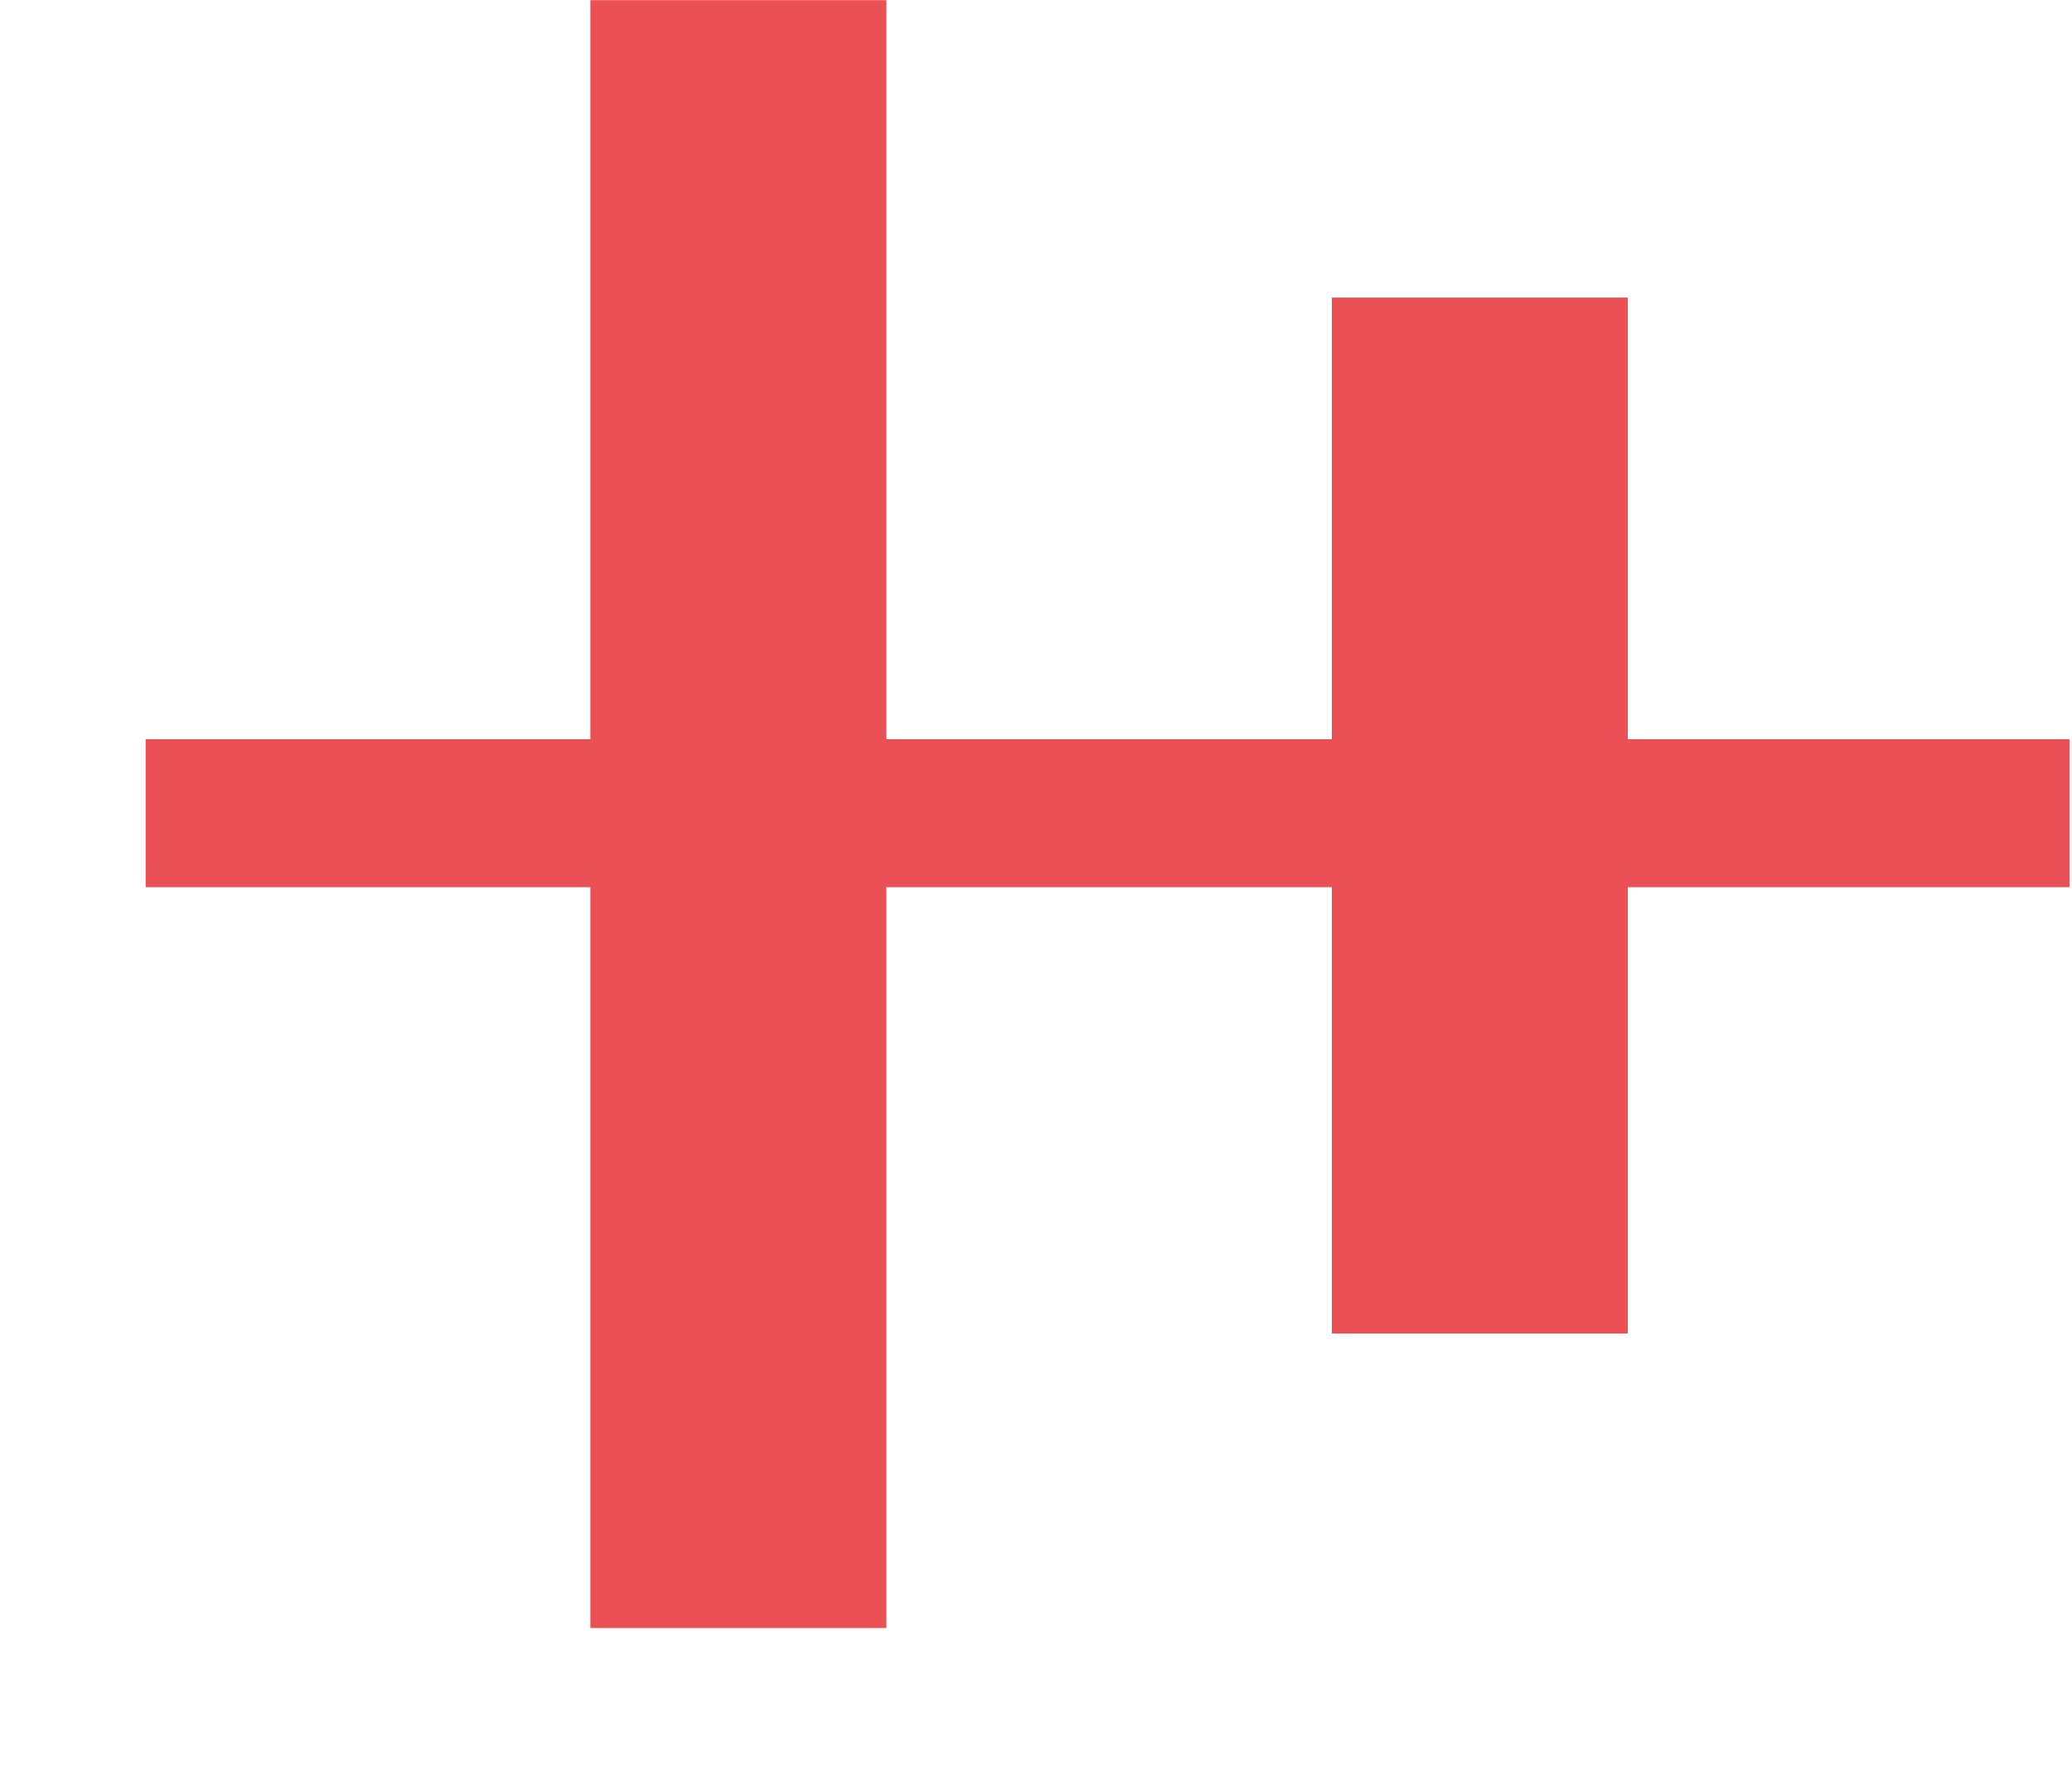
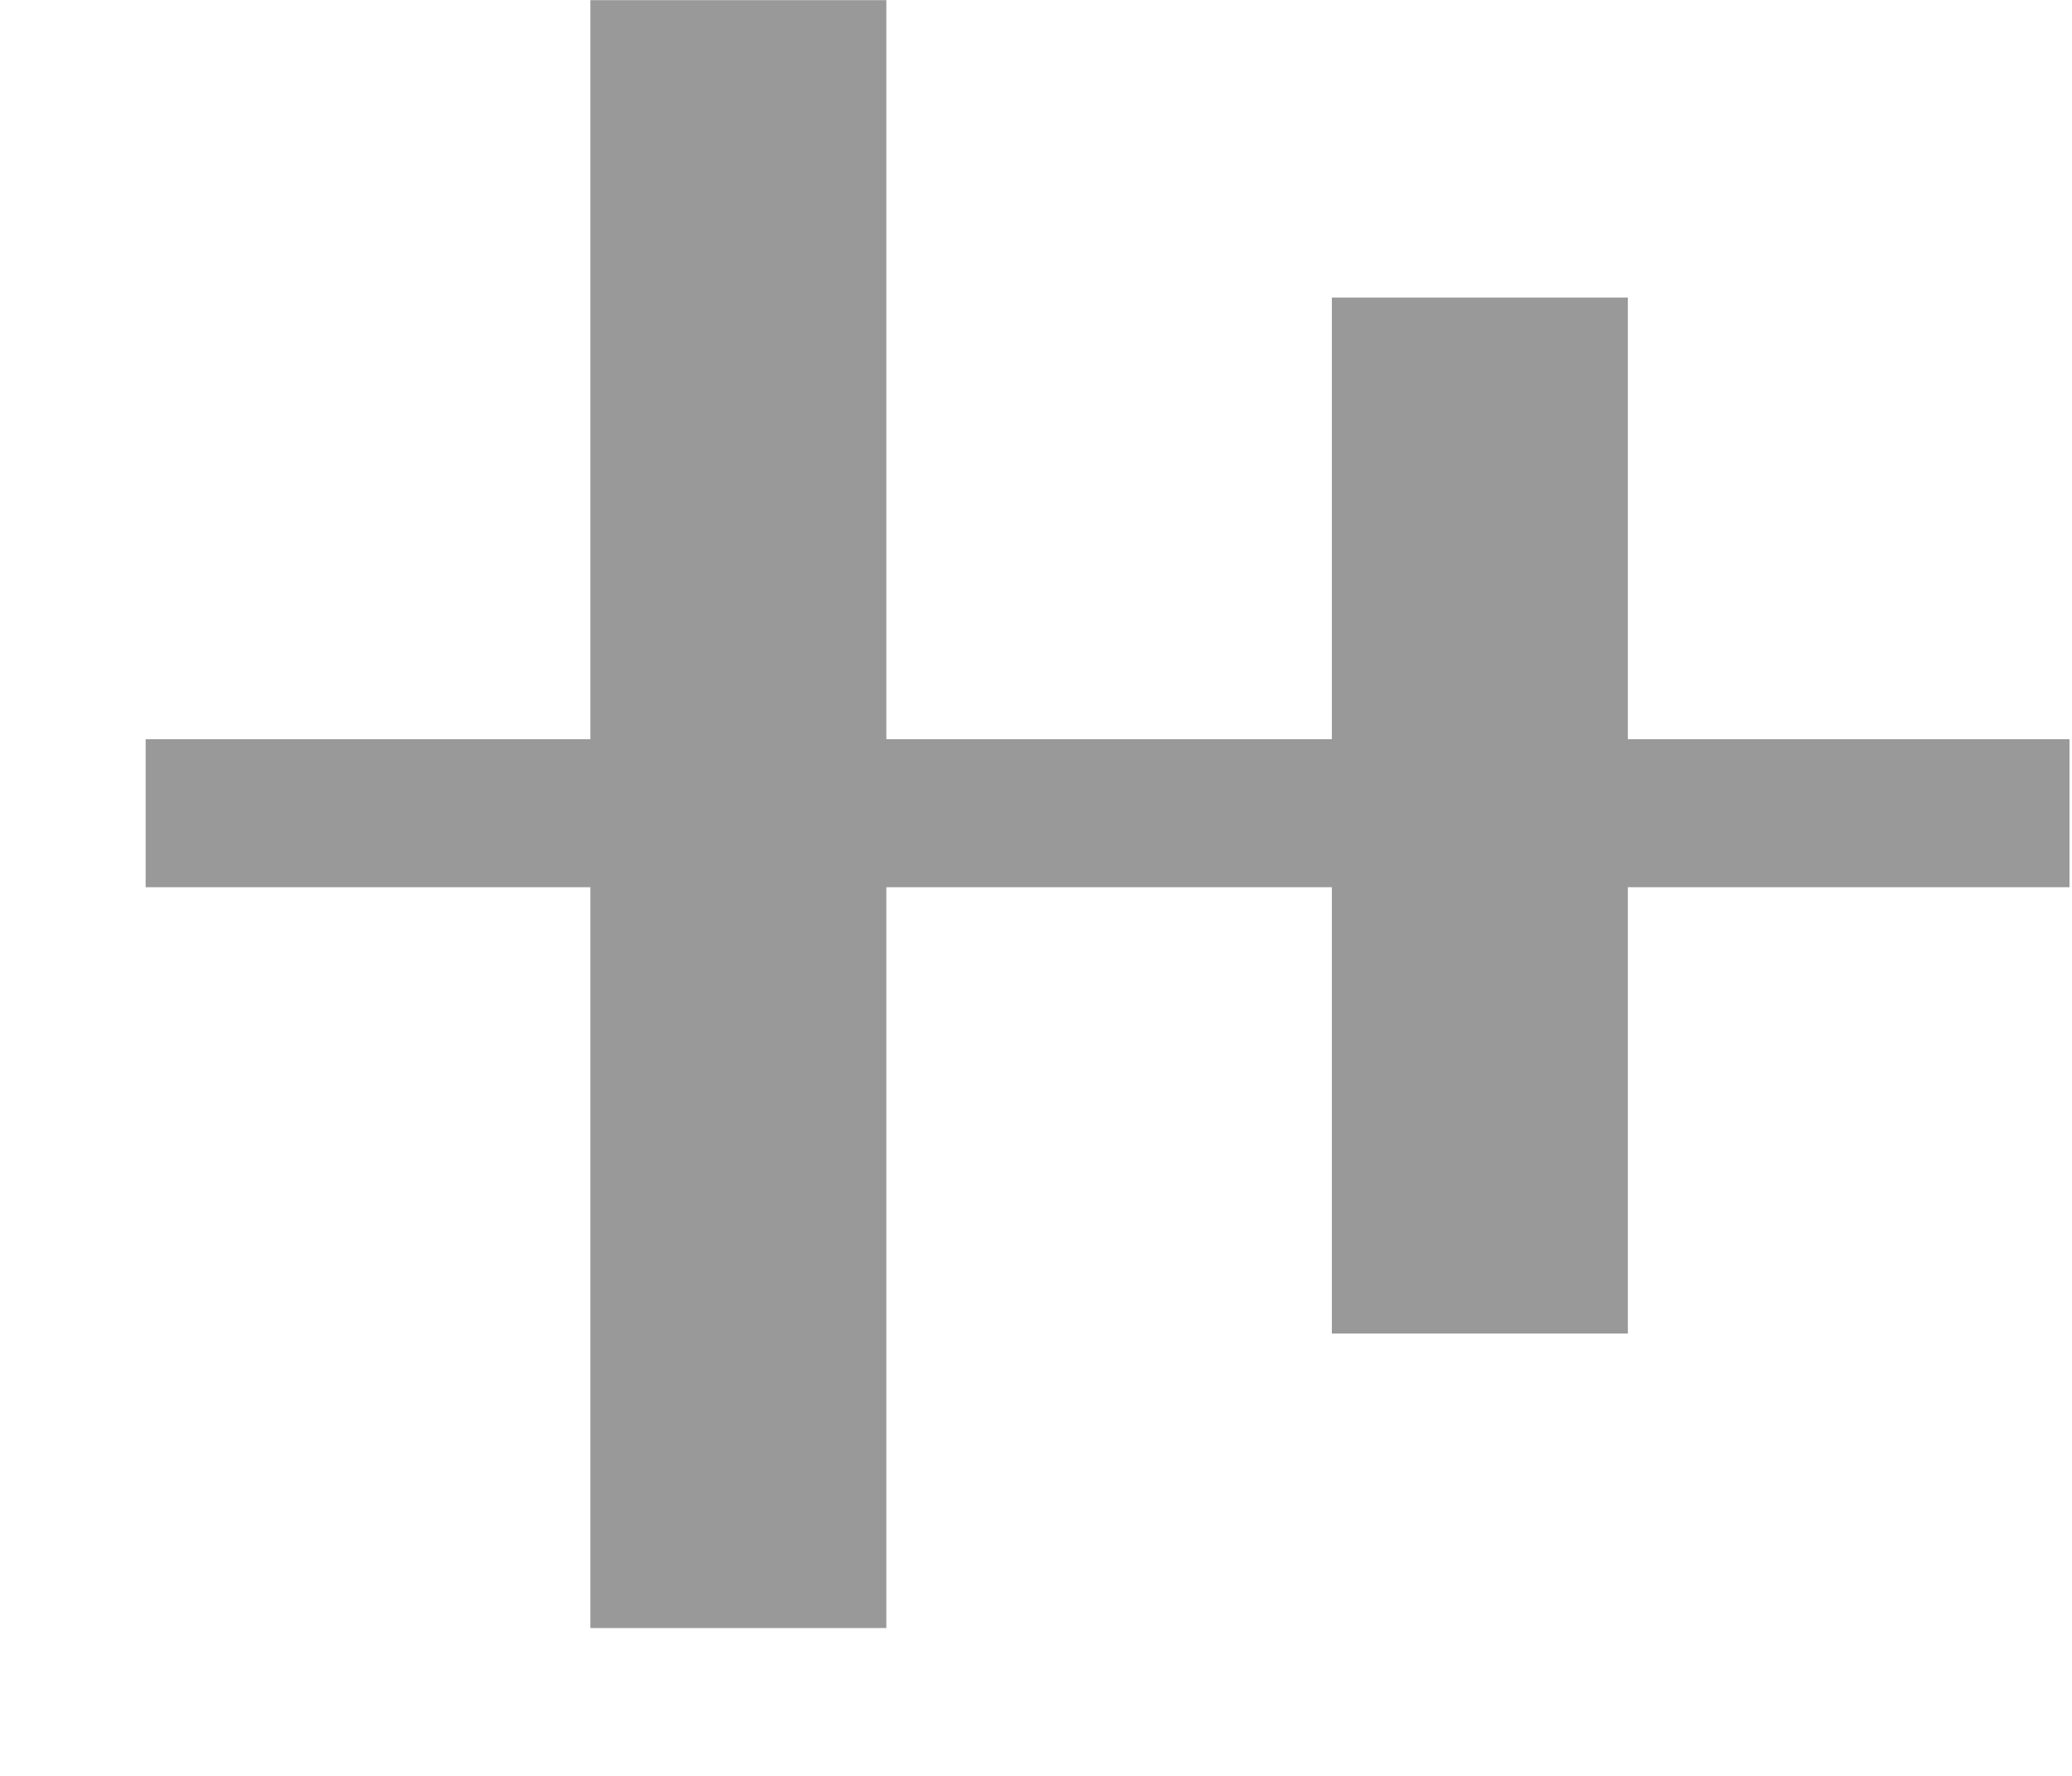
<svg xmlns="http://www.w3.org/2000/svg" width="14" height="12" viewBox="0 0 14 12" fill="none">
-   <path d="M0.984 4.995L0.984 5.995L13.983 5.995V4.995L0.984 4.995Z" fill="#EB5054" />
-   <path d="M3.989 0.001L3.989 11.001H5.989L5.989 0.001H3.989Z" fill="#EB5054" />
-   <path d="M8.999 2.011V9.011H10.999V2.011H8.999Z" fill="#EB5054" />
+   <path d="M0.984 4.995L0.984 5.995L13.983 5.995V4.995L0.984 4.995Z" fill="#999" />
+   <path d="M3.989 0.001L3.989 11.001H5.989L5.989 0.001H3.989Z" fill="#999" />
+   <path d="M8.999 2.011V9.011H10.999V2.011H8.999Z" fill="#999" />
</svg>
